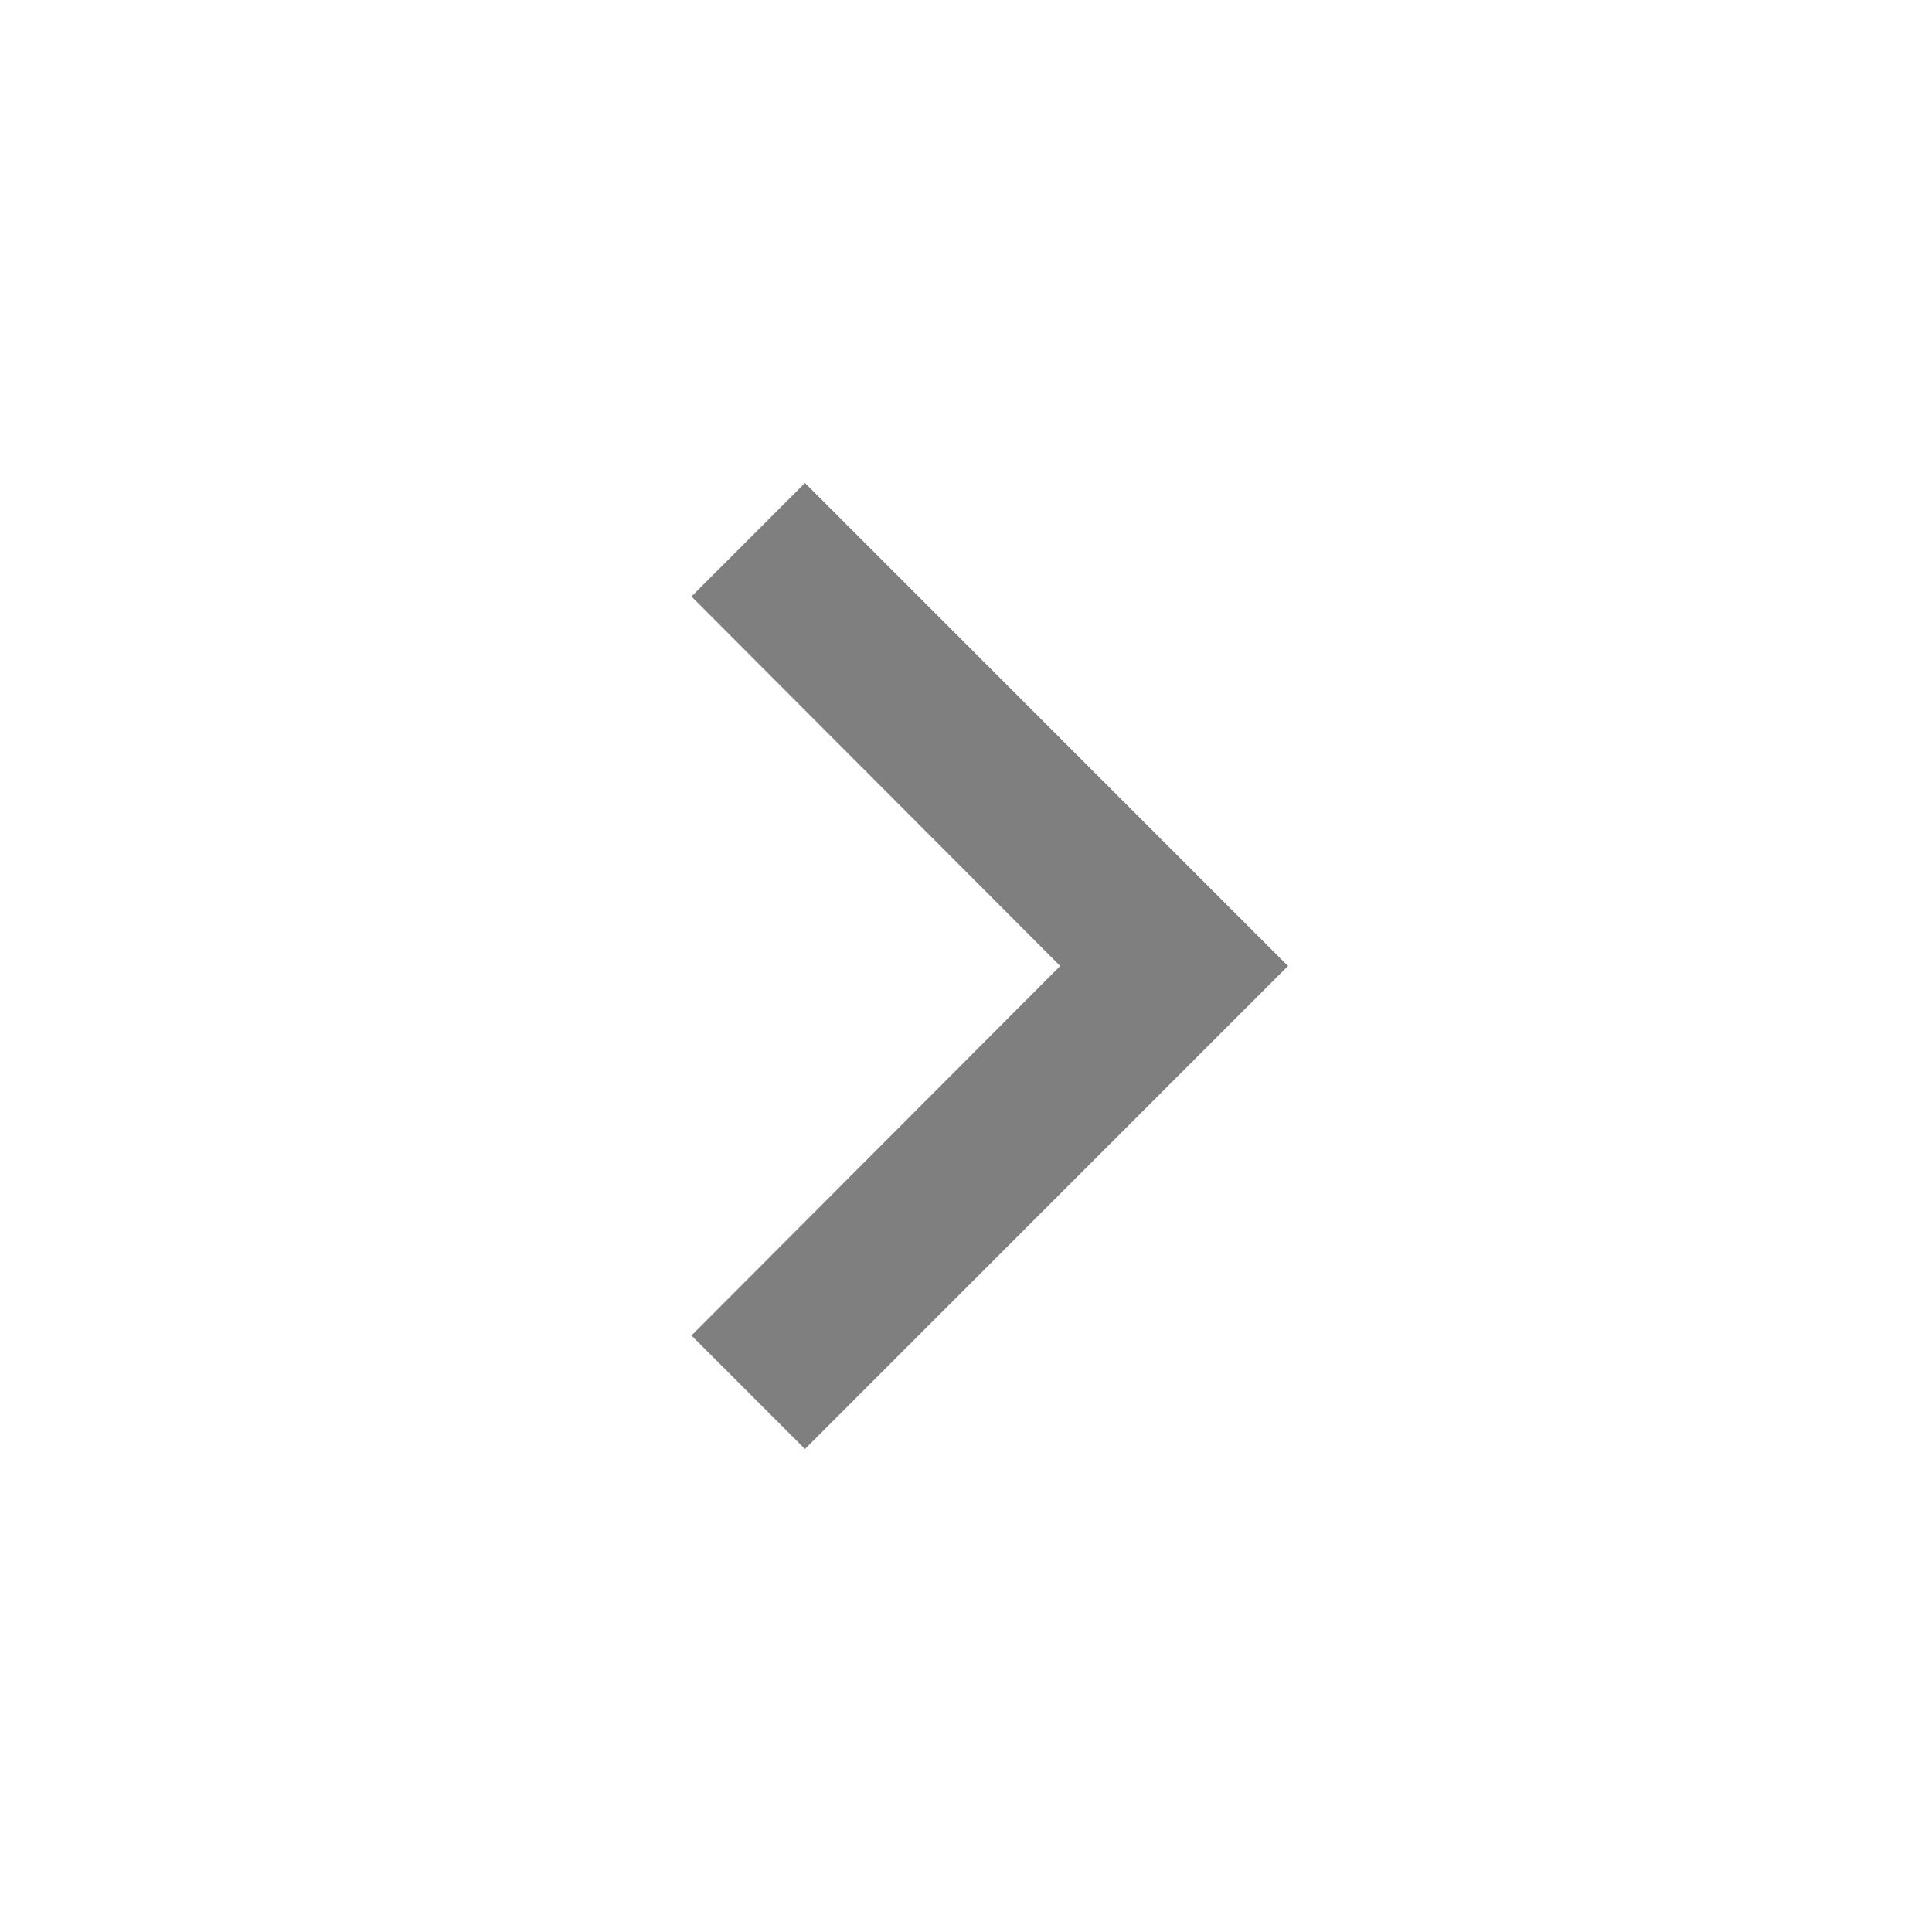
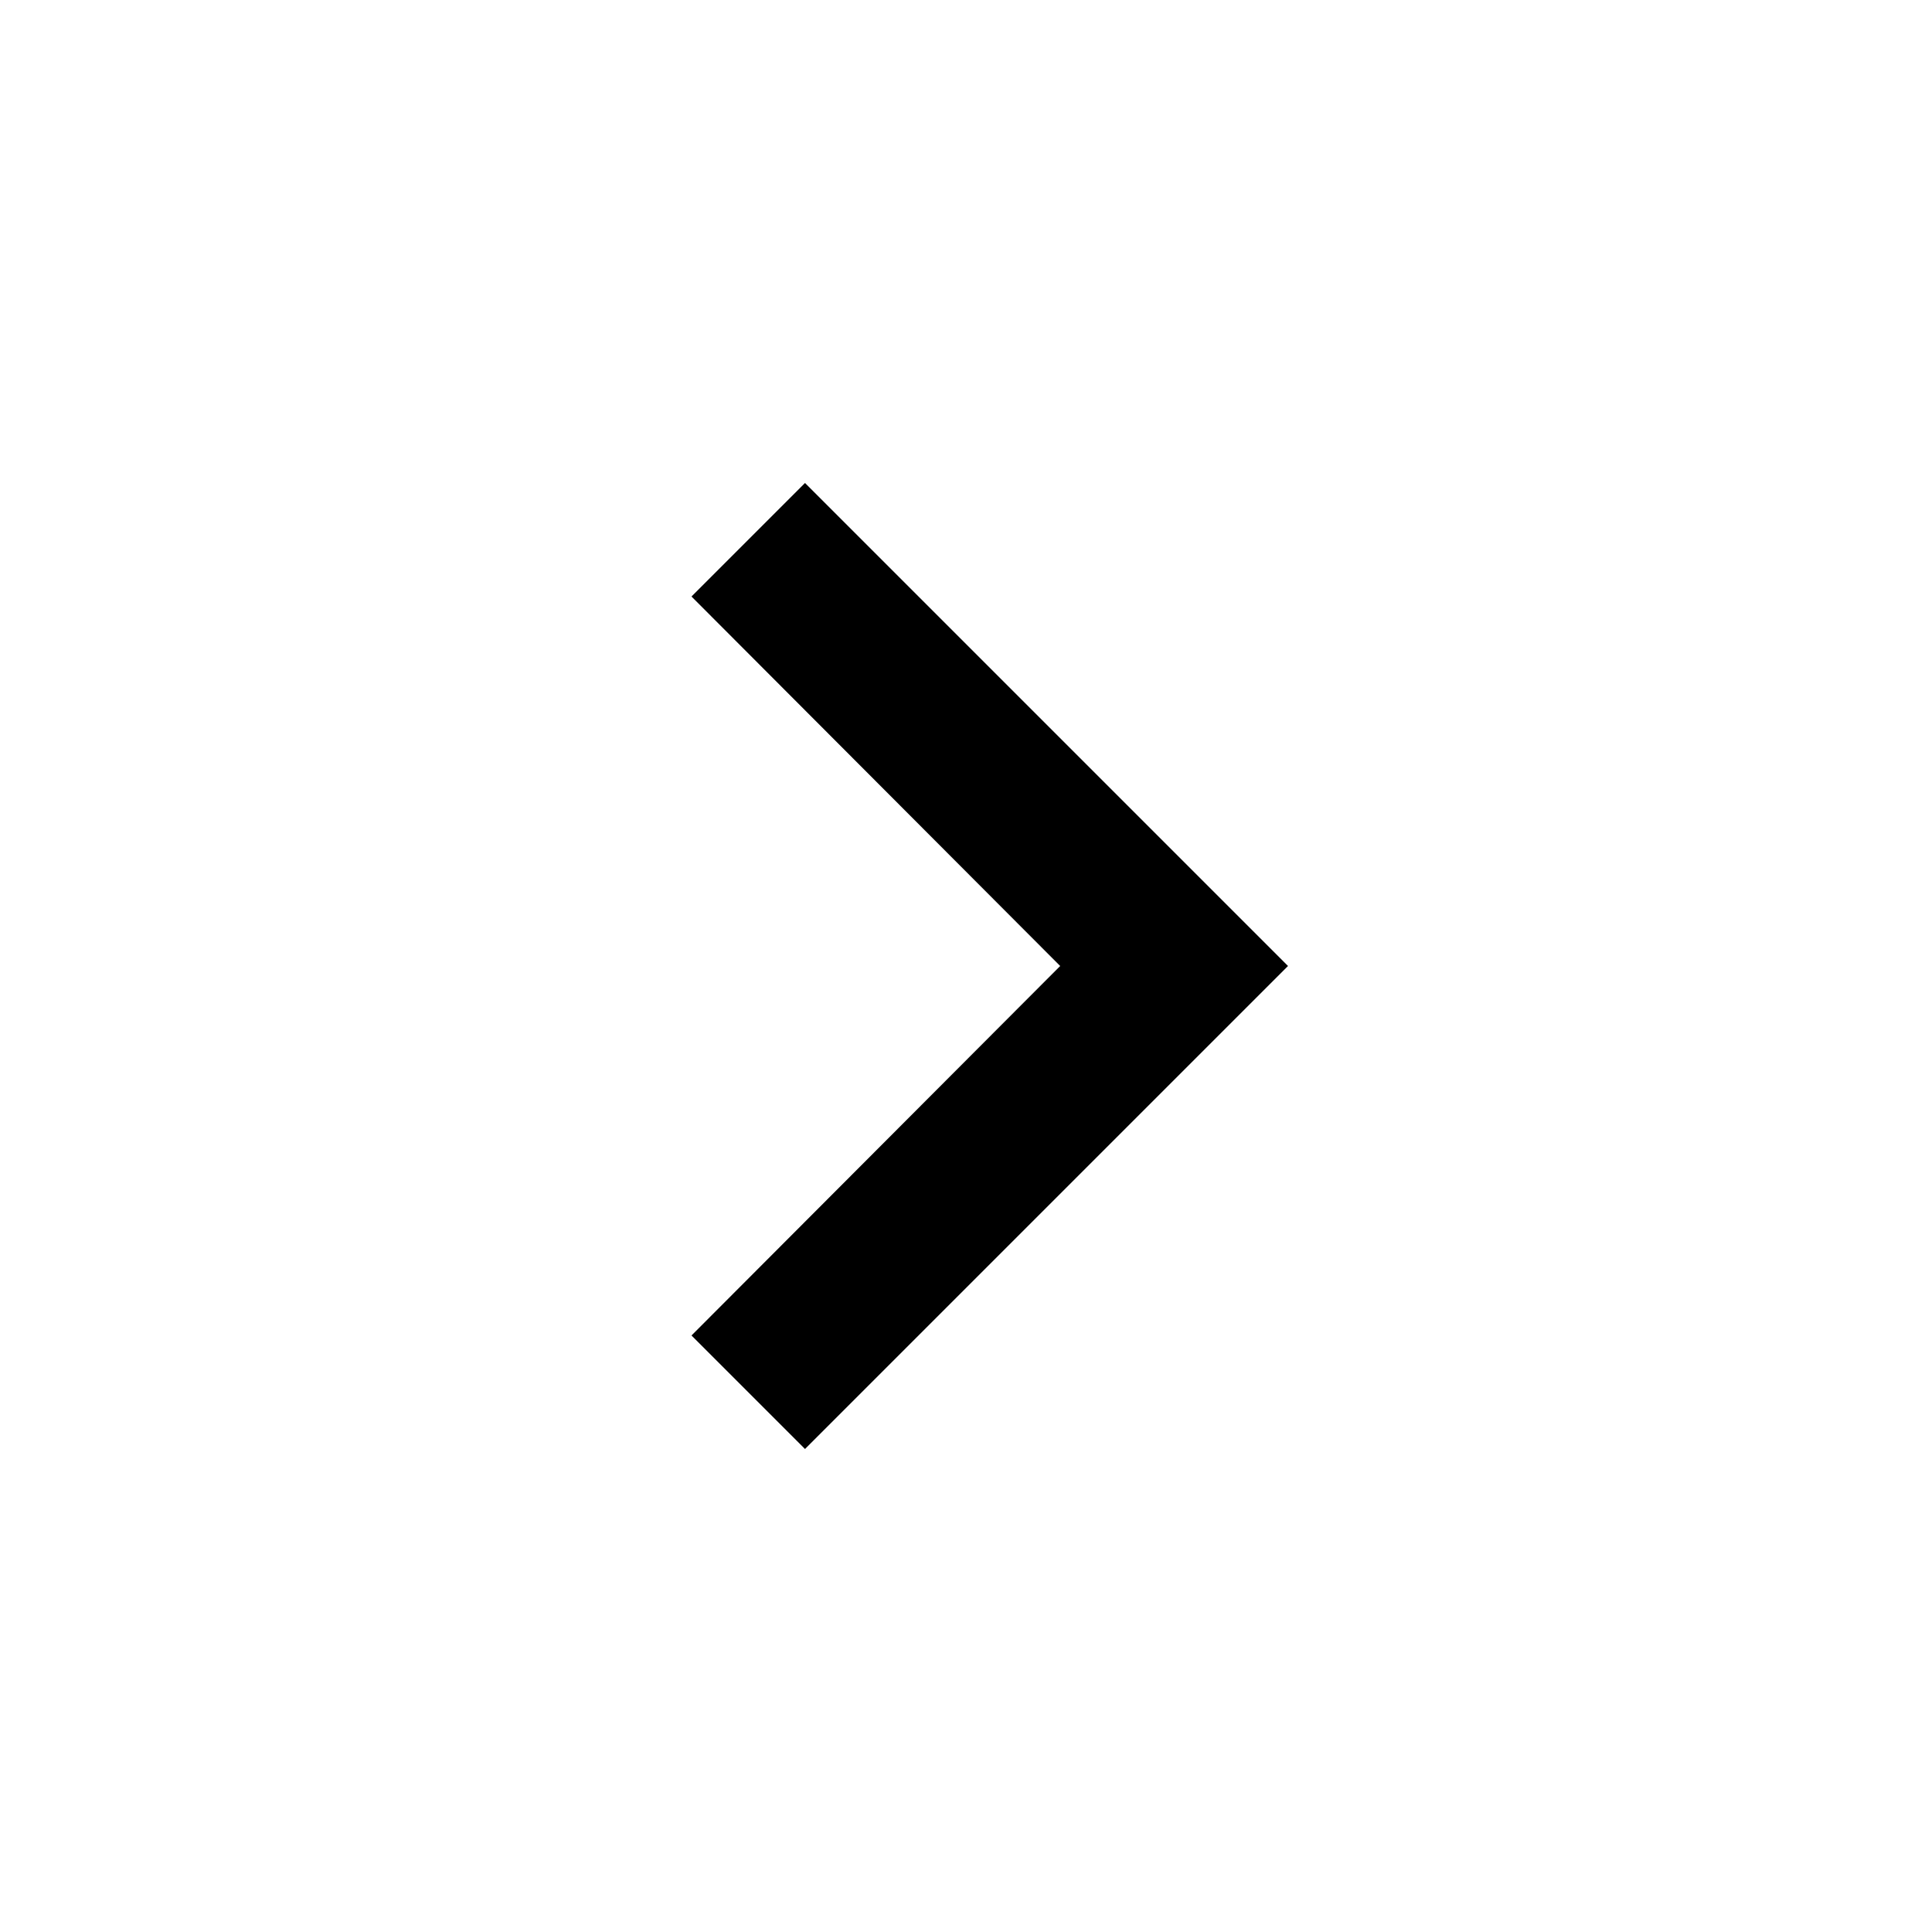
- <svg xmlns="http://www.w3.org/2000/svg" width="20" height="20" viewBox="0 0 20 20" fill="none">
-   <path d="M7.158 13.825L10.975 10L7.158 6.175L8.333 5L13.333 10L8.333 15L7.158 13.825Z" fill="black" fill-opacity="0.5" />
+ <svg xmlns="http://www.w3.org/2000/svg" height="24" viewBox="0 0 24 24" width="24">
+   <path d="M0 0h24v24H0V0z" fill="none" />
+   <path d="M8.59 16.59L13.17 12 8.59 7.41 10 6l6 6-6 6-1.41-1.41z" />
</svg>
